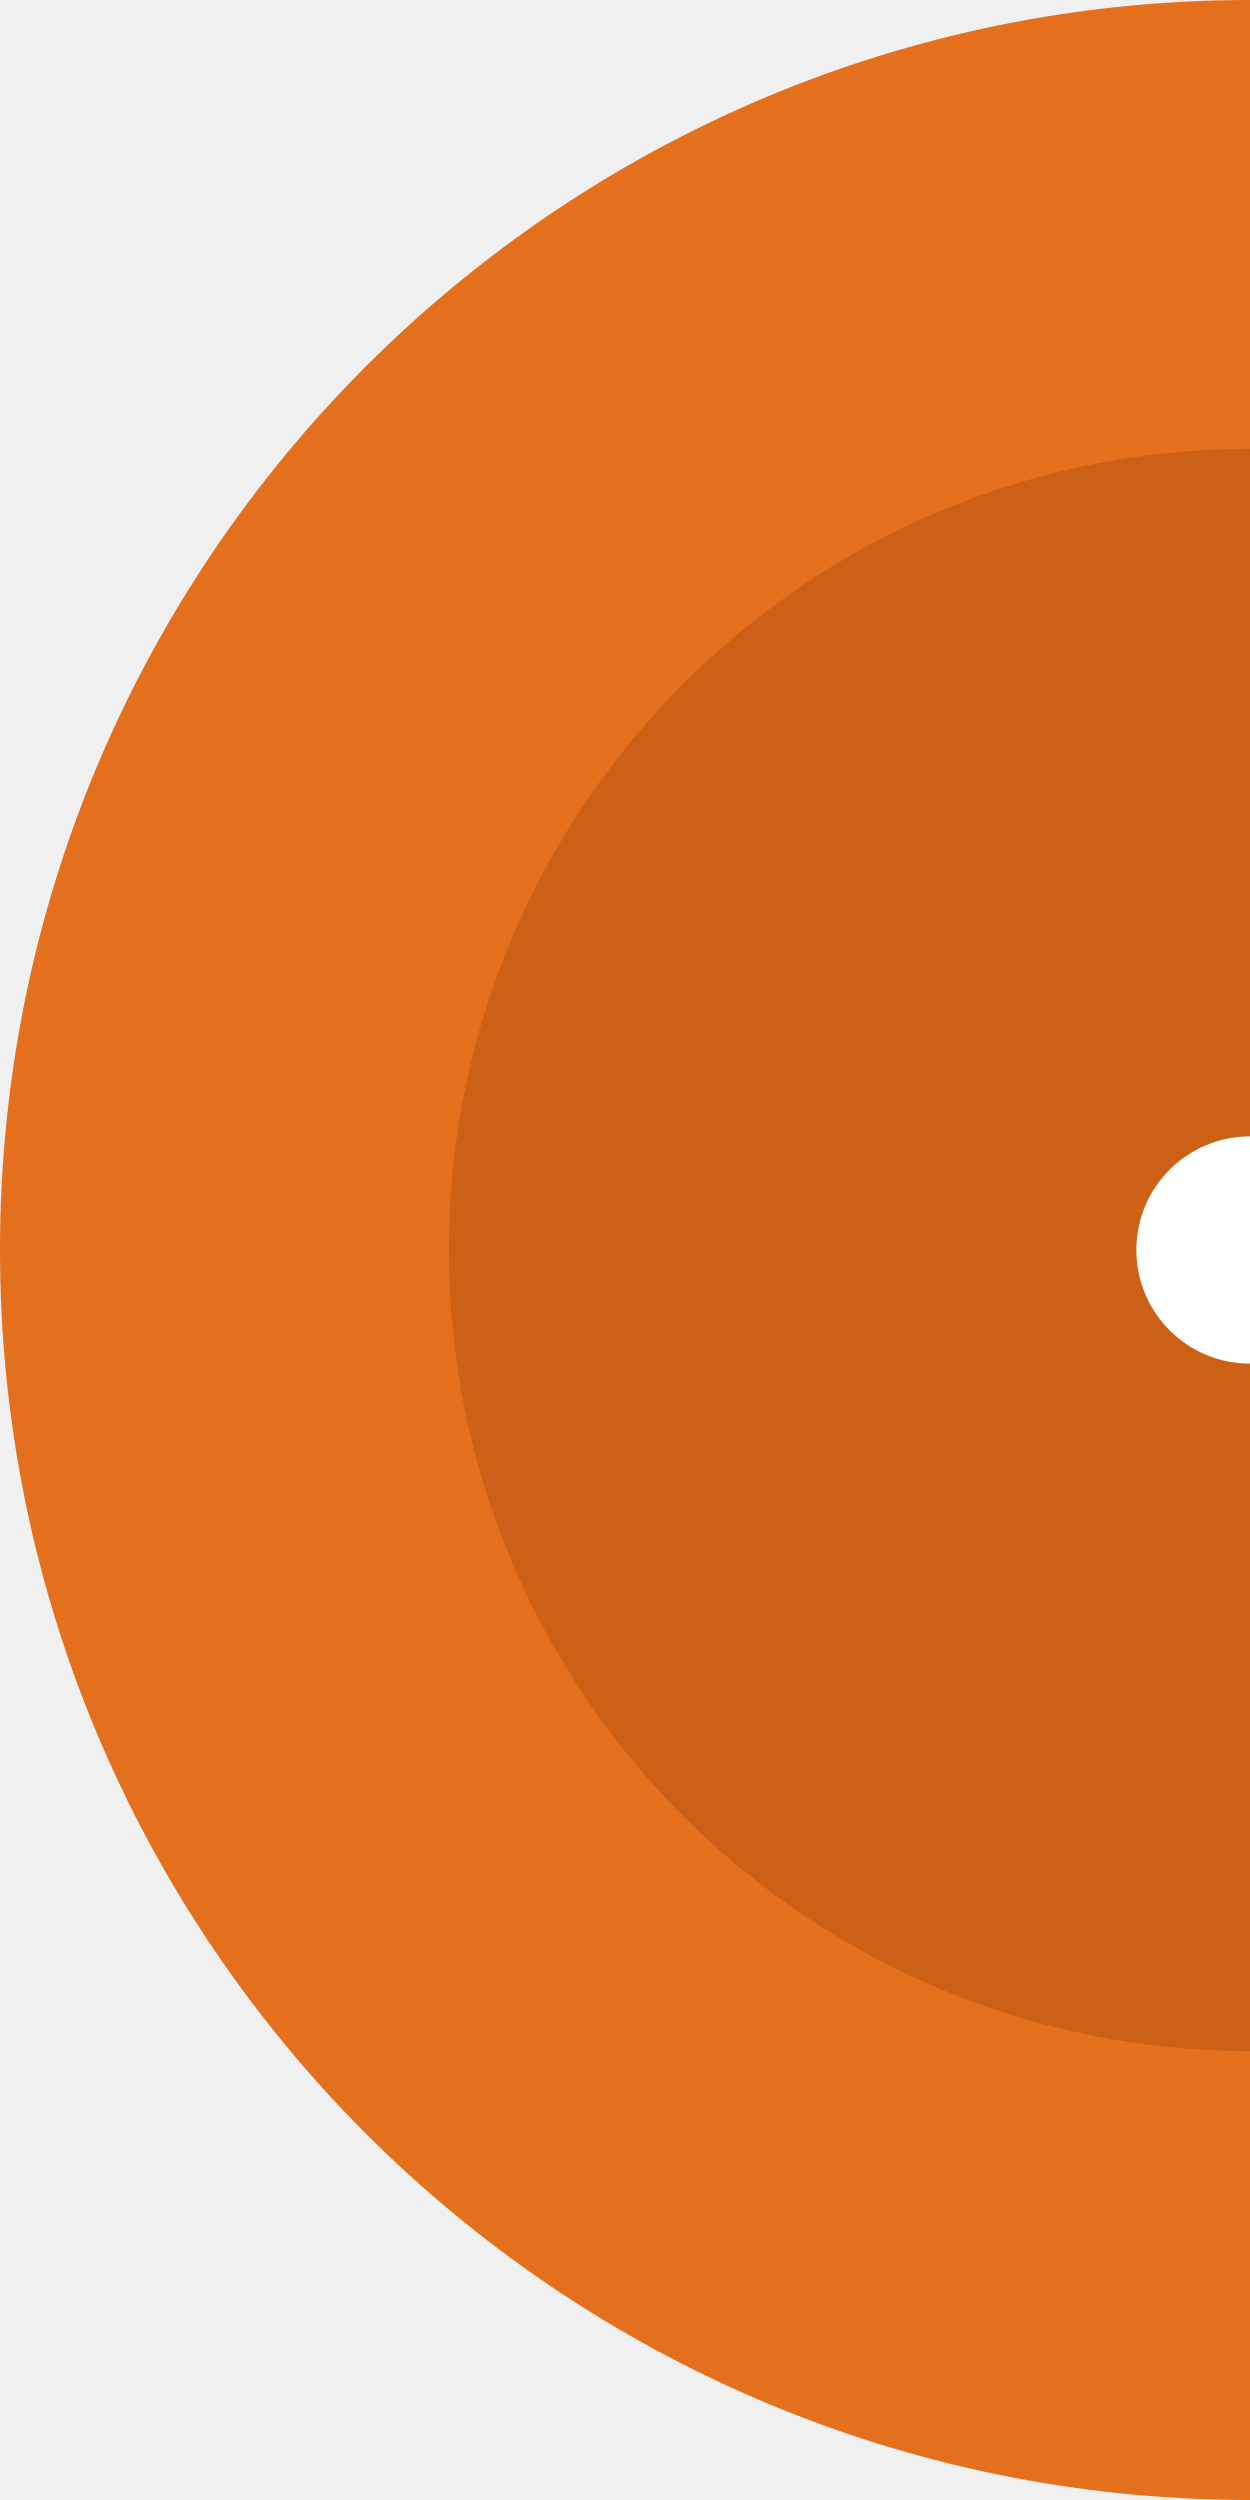
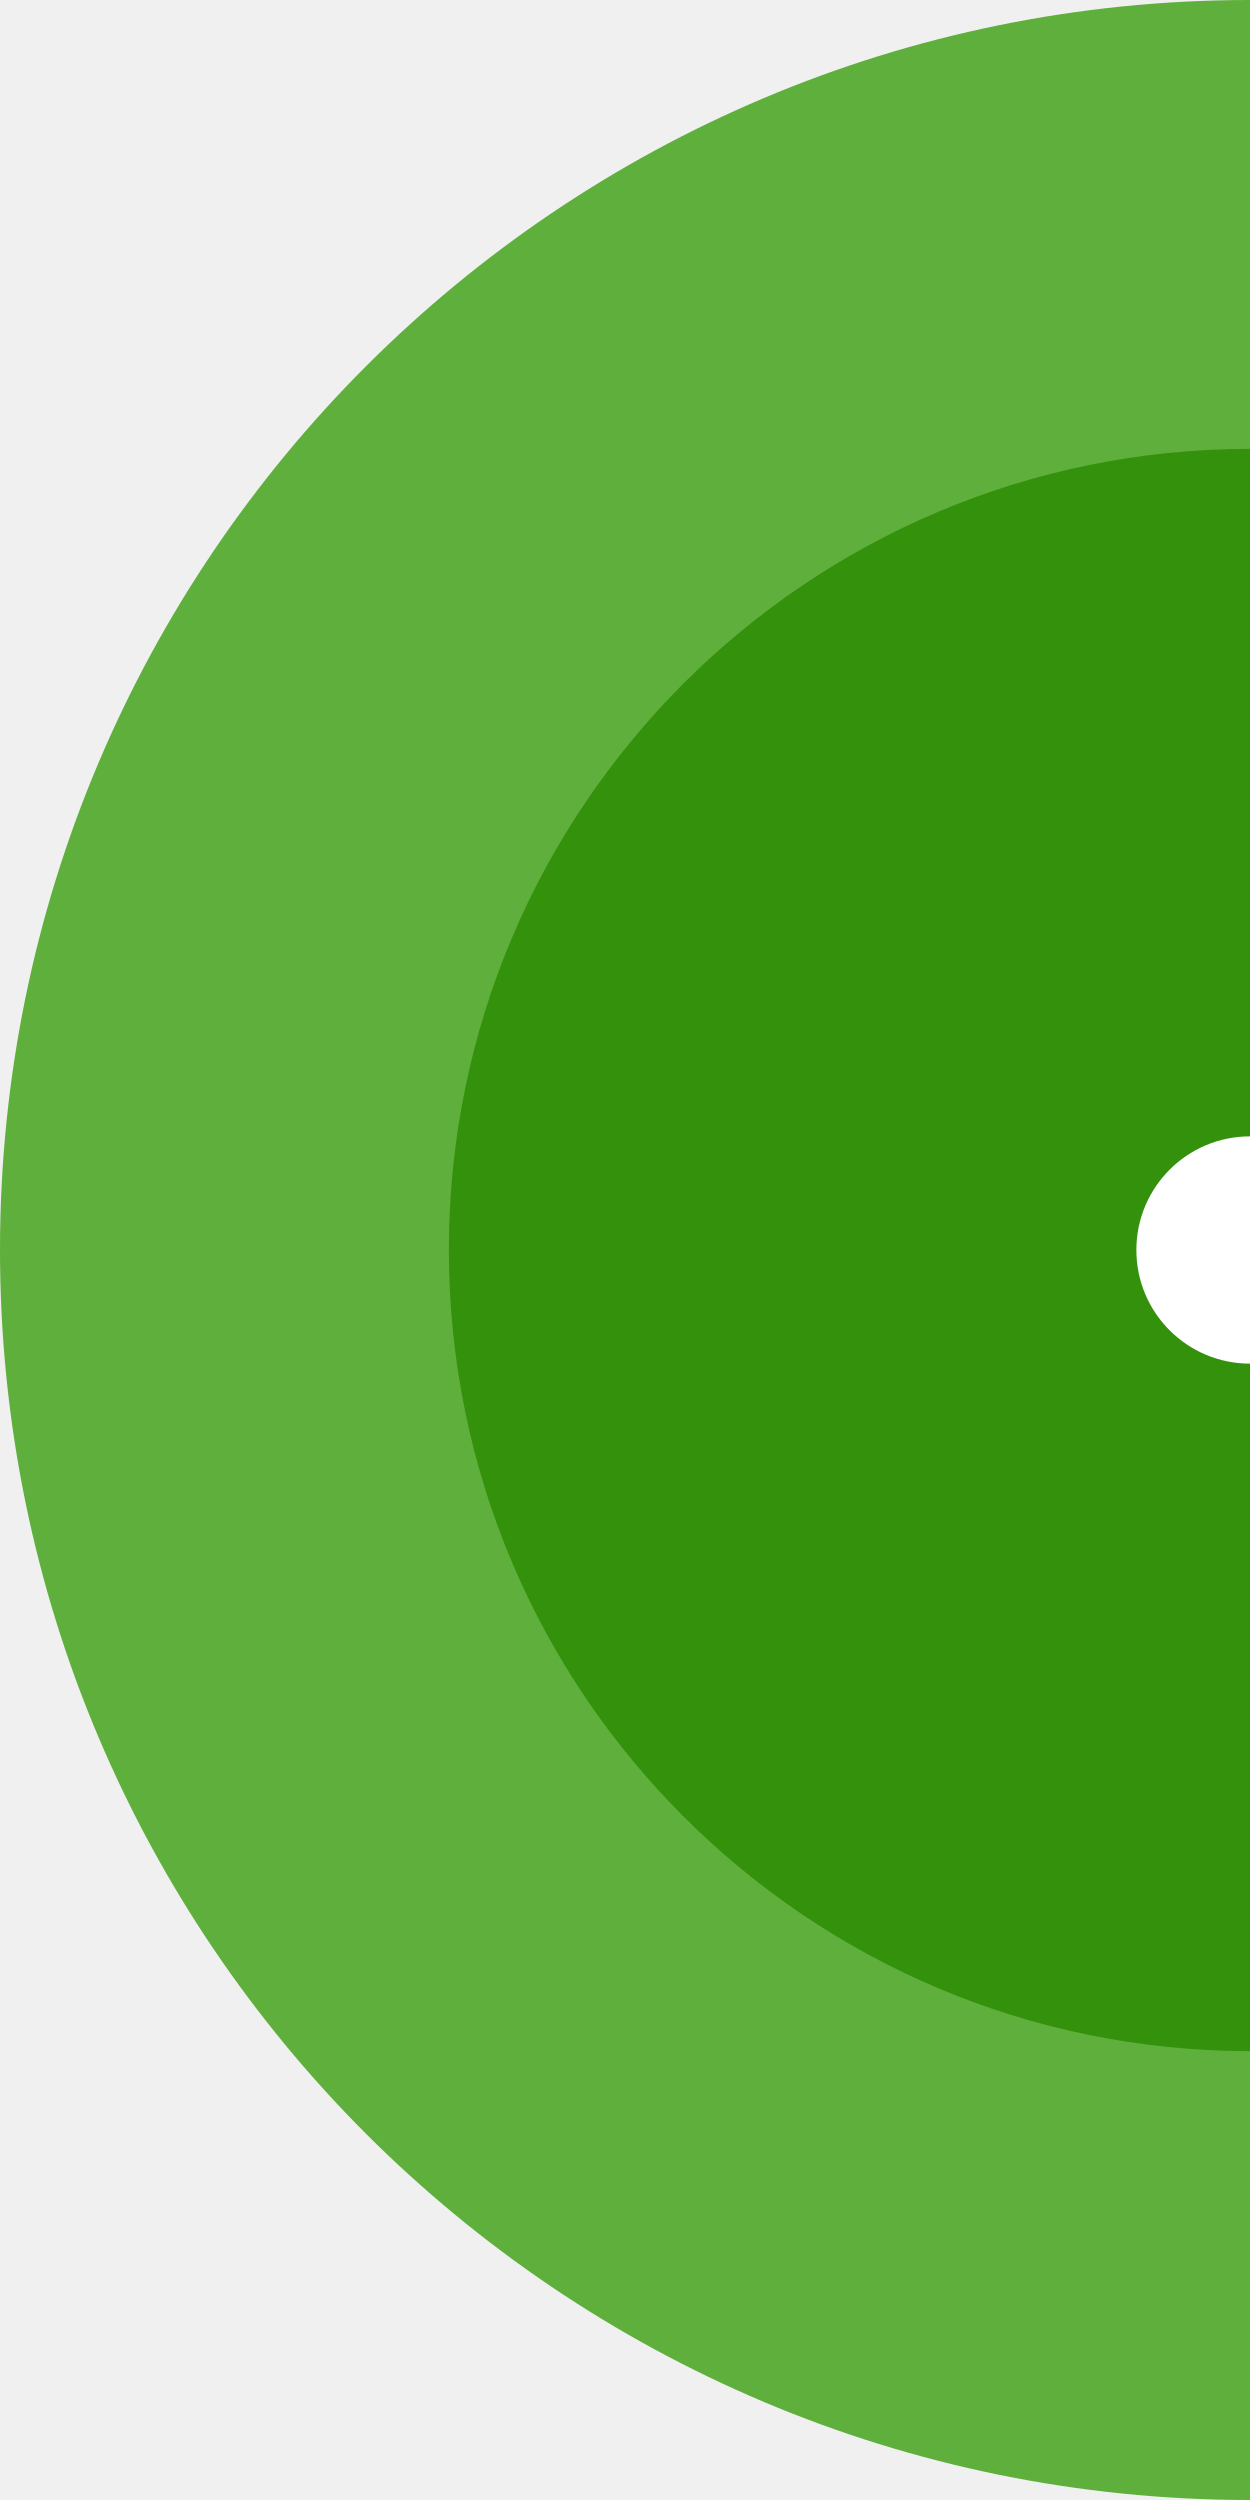
<svg xmlns="http://www.w3.org/2000/svg" id="Layer_1" data-name="Layer 1" viewBox="0 0 220 440">
  <defs>
-     <style>.cls-1{fill:#e4701d;}.cls-2{fill:#cc6017;}.cls-3{fill:#fff;}</style>
+     <style>.cls-1{fill:#5eaf3c;}.cls-2{fill:#34910b;}.cls-3{fill:#fff;}</style>
  </defs>
  <path class="cls-1" d="M250,470C128.5,470,30,371.5,30,250S128.5,30,250,30Z" transform="translate(-30 -30)" />
  <path class="cls-2" d="M250,391a141,141,0,0,1,0-282Z" transform="translate(-30 -30)" />
  <path class="cls-3" d="M250,270a20,20,0,0,1,0-40Z" transform="translate(-30 -30)" />
</svg>
